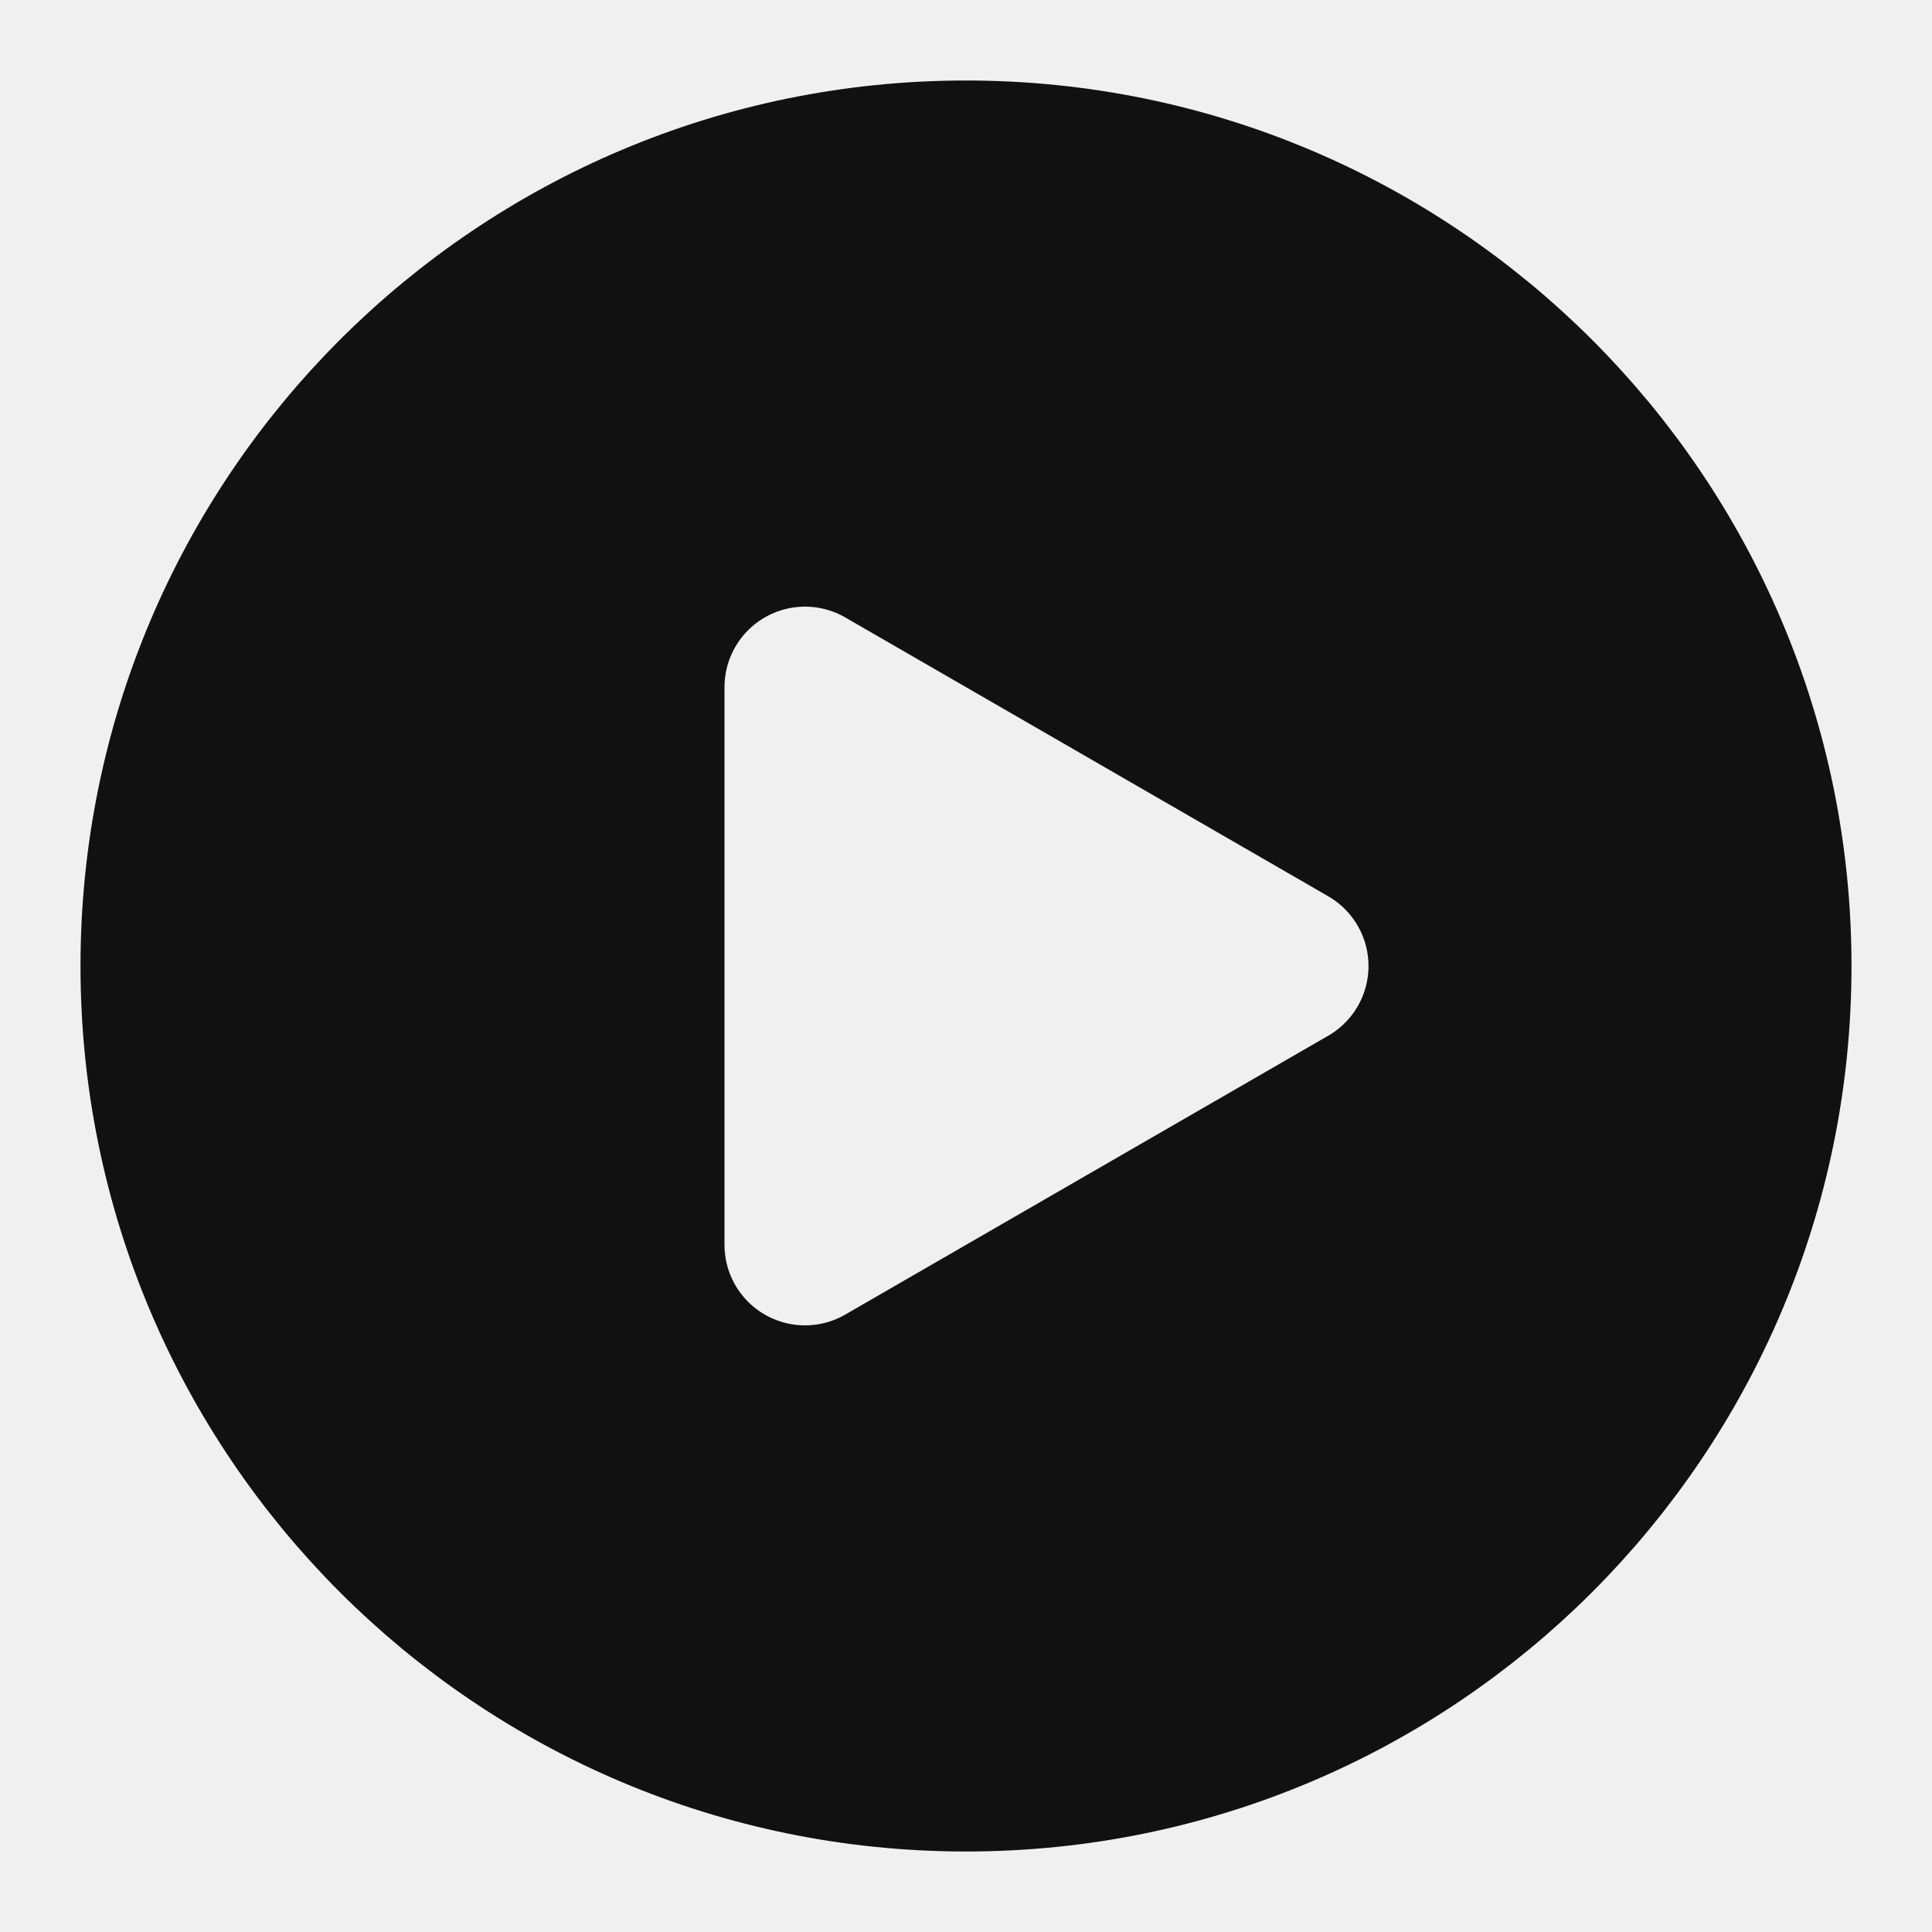
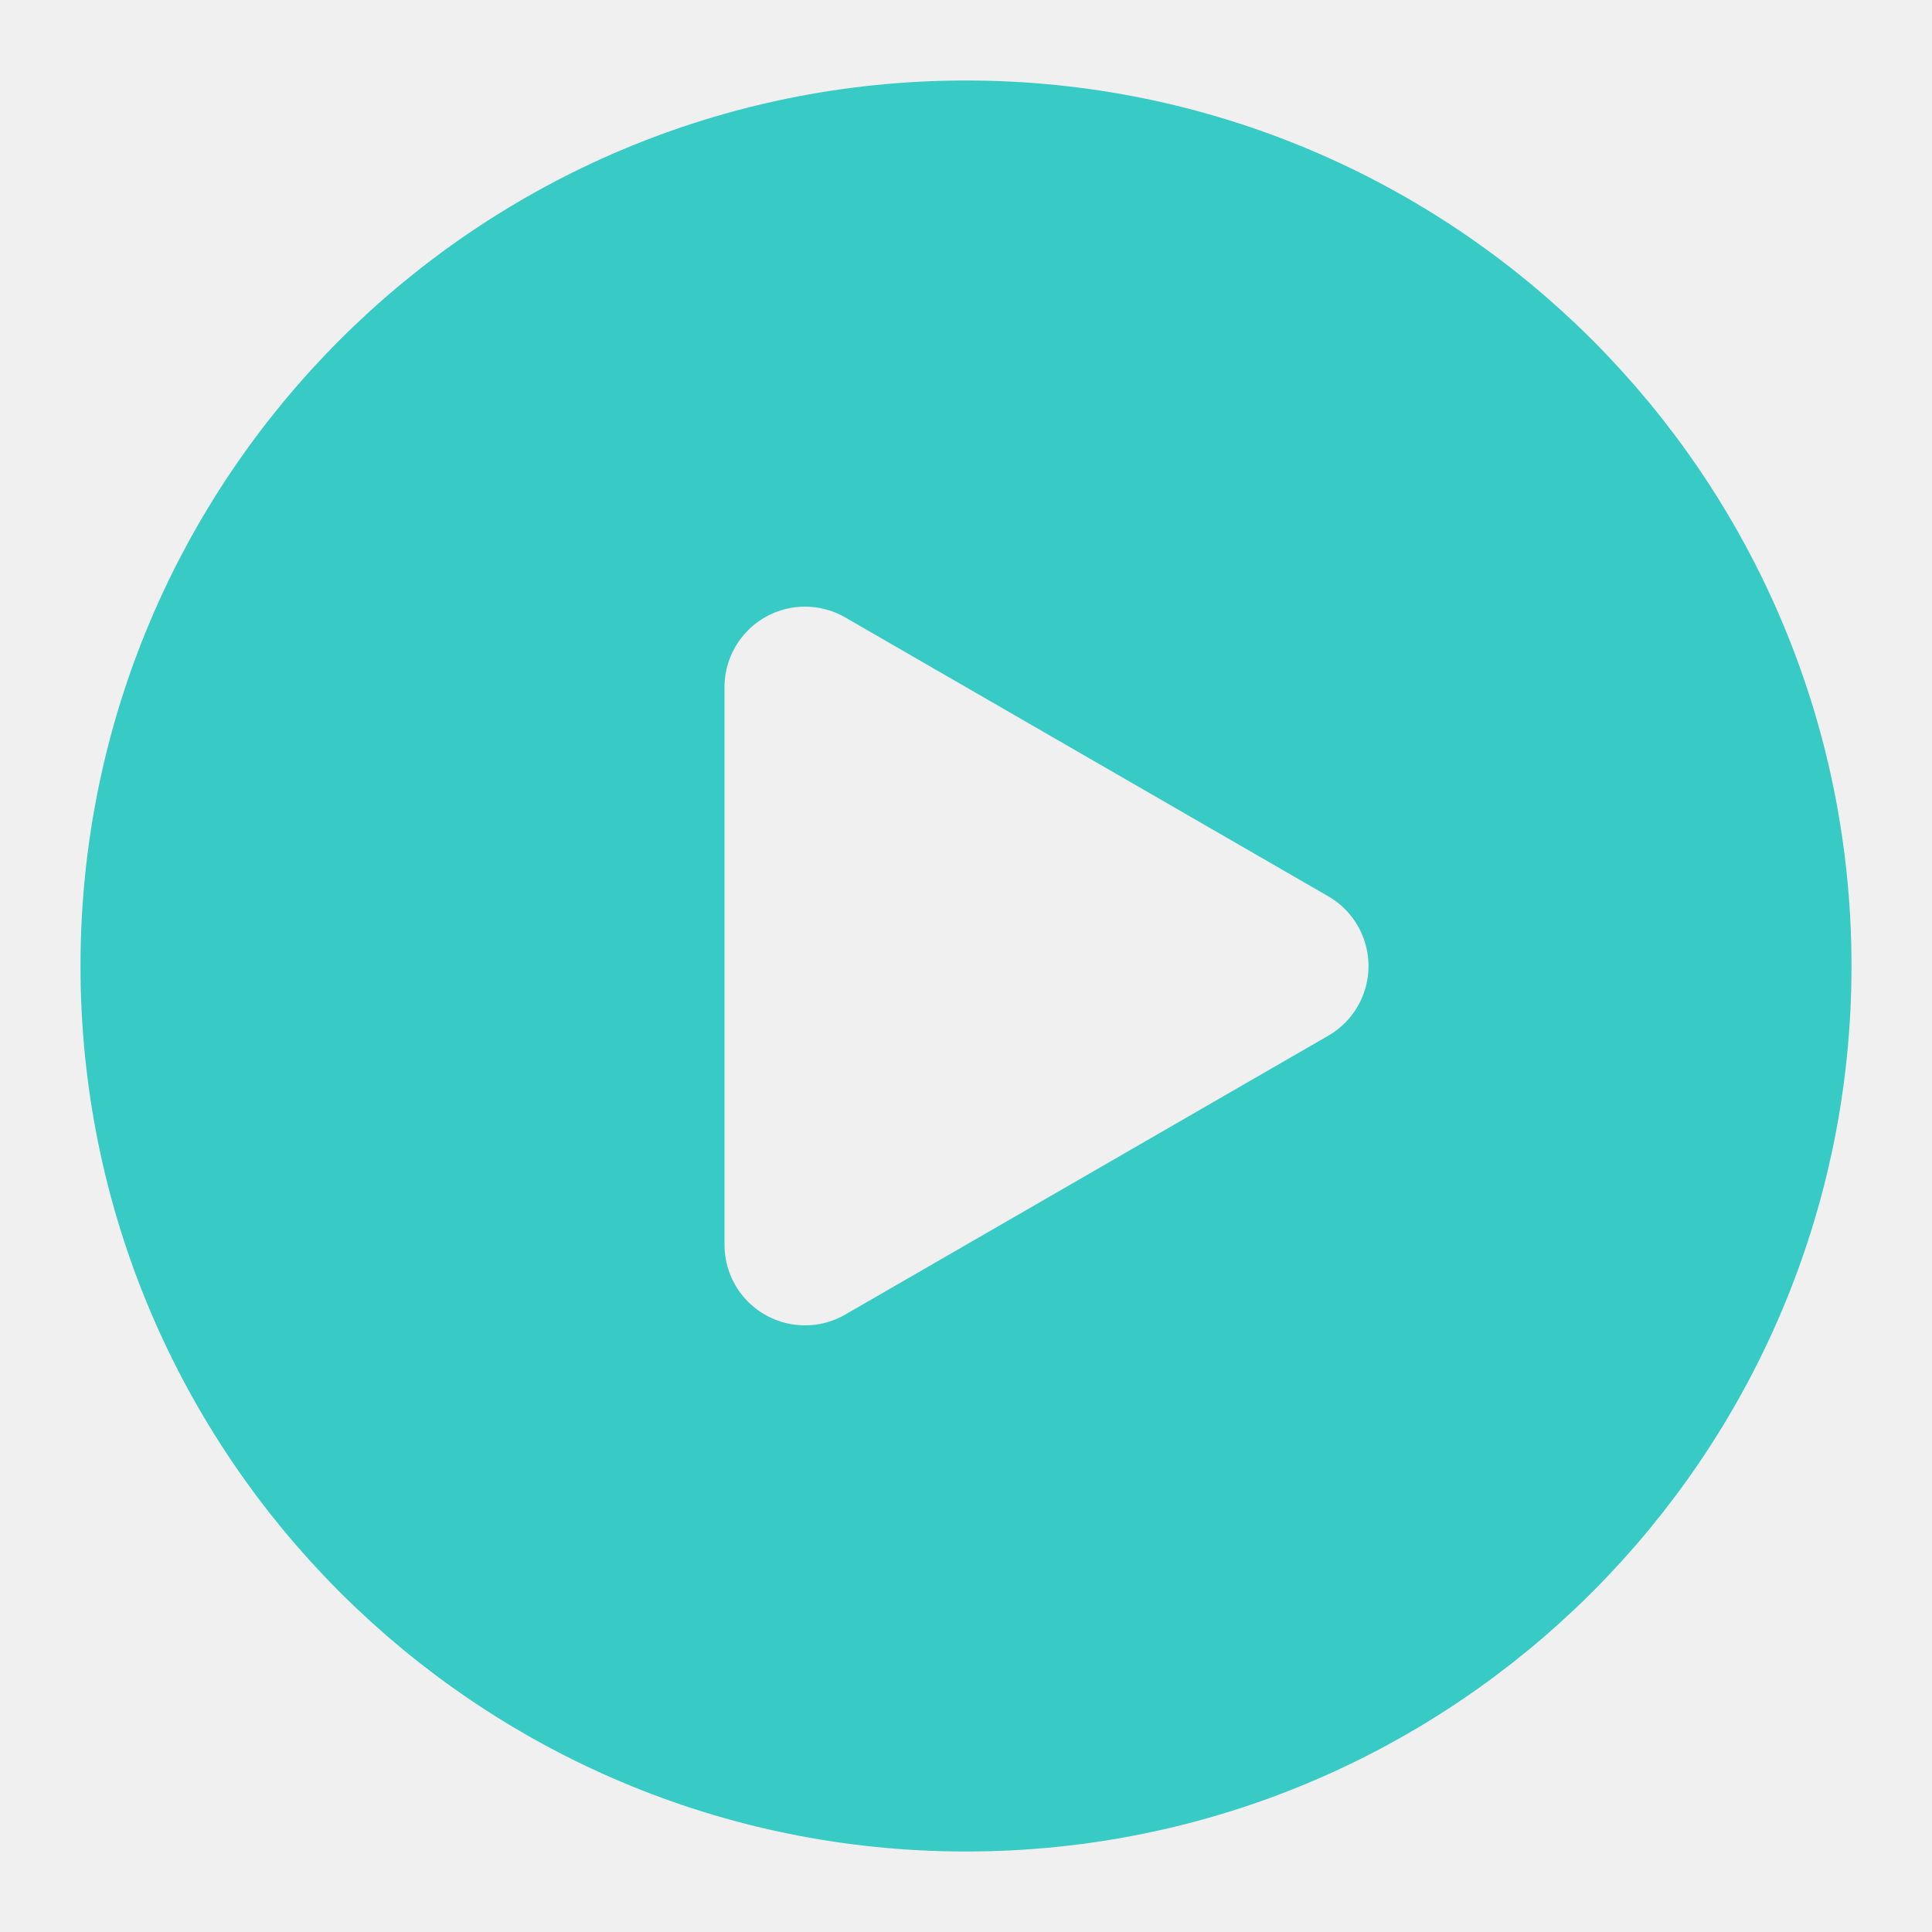
<svg xmlns="http://www.w3.org/2000/svg" width="24" height="24" viewBox="0 0 24 24" fill="none">
  <mask id="mask0_870_499" style="mask-type:luminance" maskUnits="userSpaceOnUse" x="1" y="1" width="22" height="22">
    <path d="M12 22C17.523 22 22 17.523 22 12C22 6.477 17.523 2 12 2C6.477 2 2 6.477 2 12C2 17.523 6.477 22 12 22Z" fill="white" stroke="white" stroke-width="2" stroke-linejoin="round" />
    <path d="M10 12V8.536L13 10.268L16 12L13 13.732L10 15.464V12Z" fill="black" stroke="black" stroke-width="2" stroke-linejoin="round" />
  </mask>
  <g mask="url(#mask0_870_499)">
-     <path d="M0 0H24V24H0V0Z" fill="#111111" />
+     <path d="M0 0H24V24H0V0Z" fill="#38cac4" />
  </g>
</svg>
